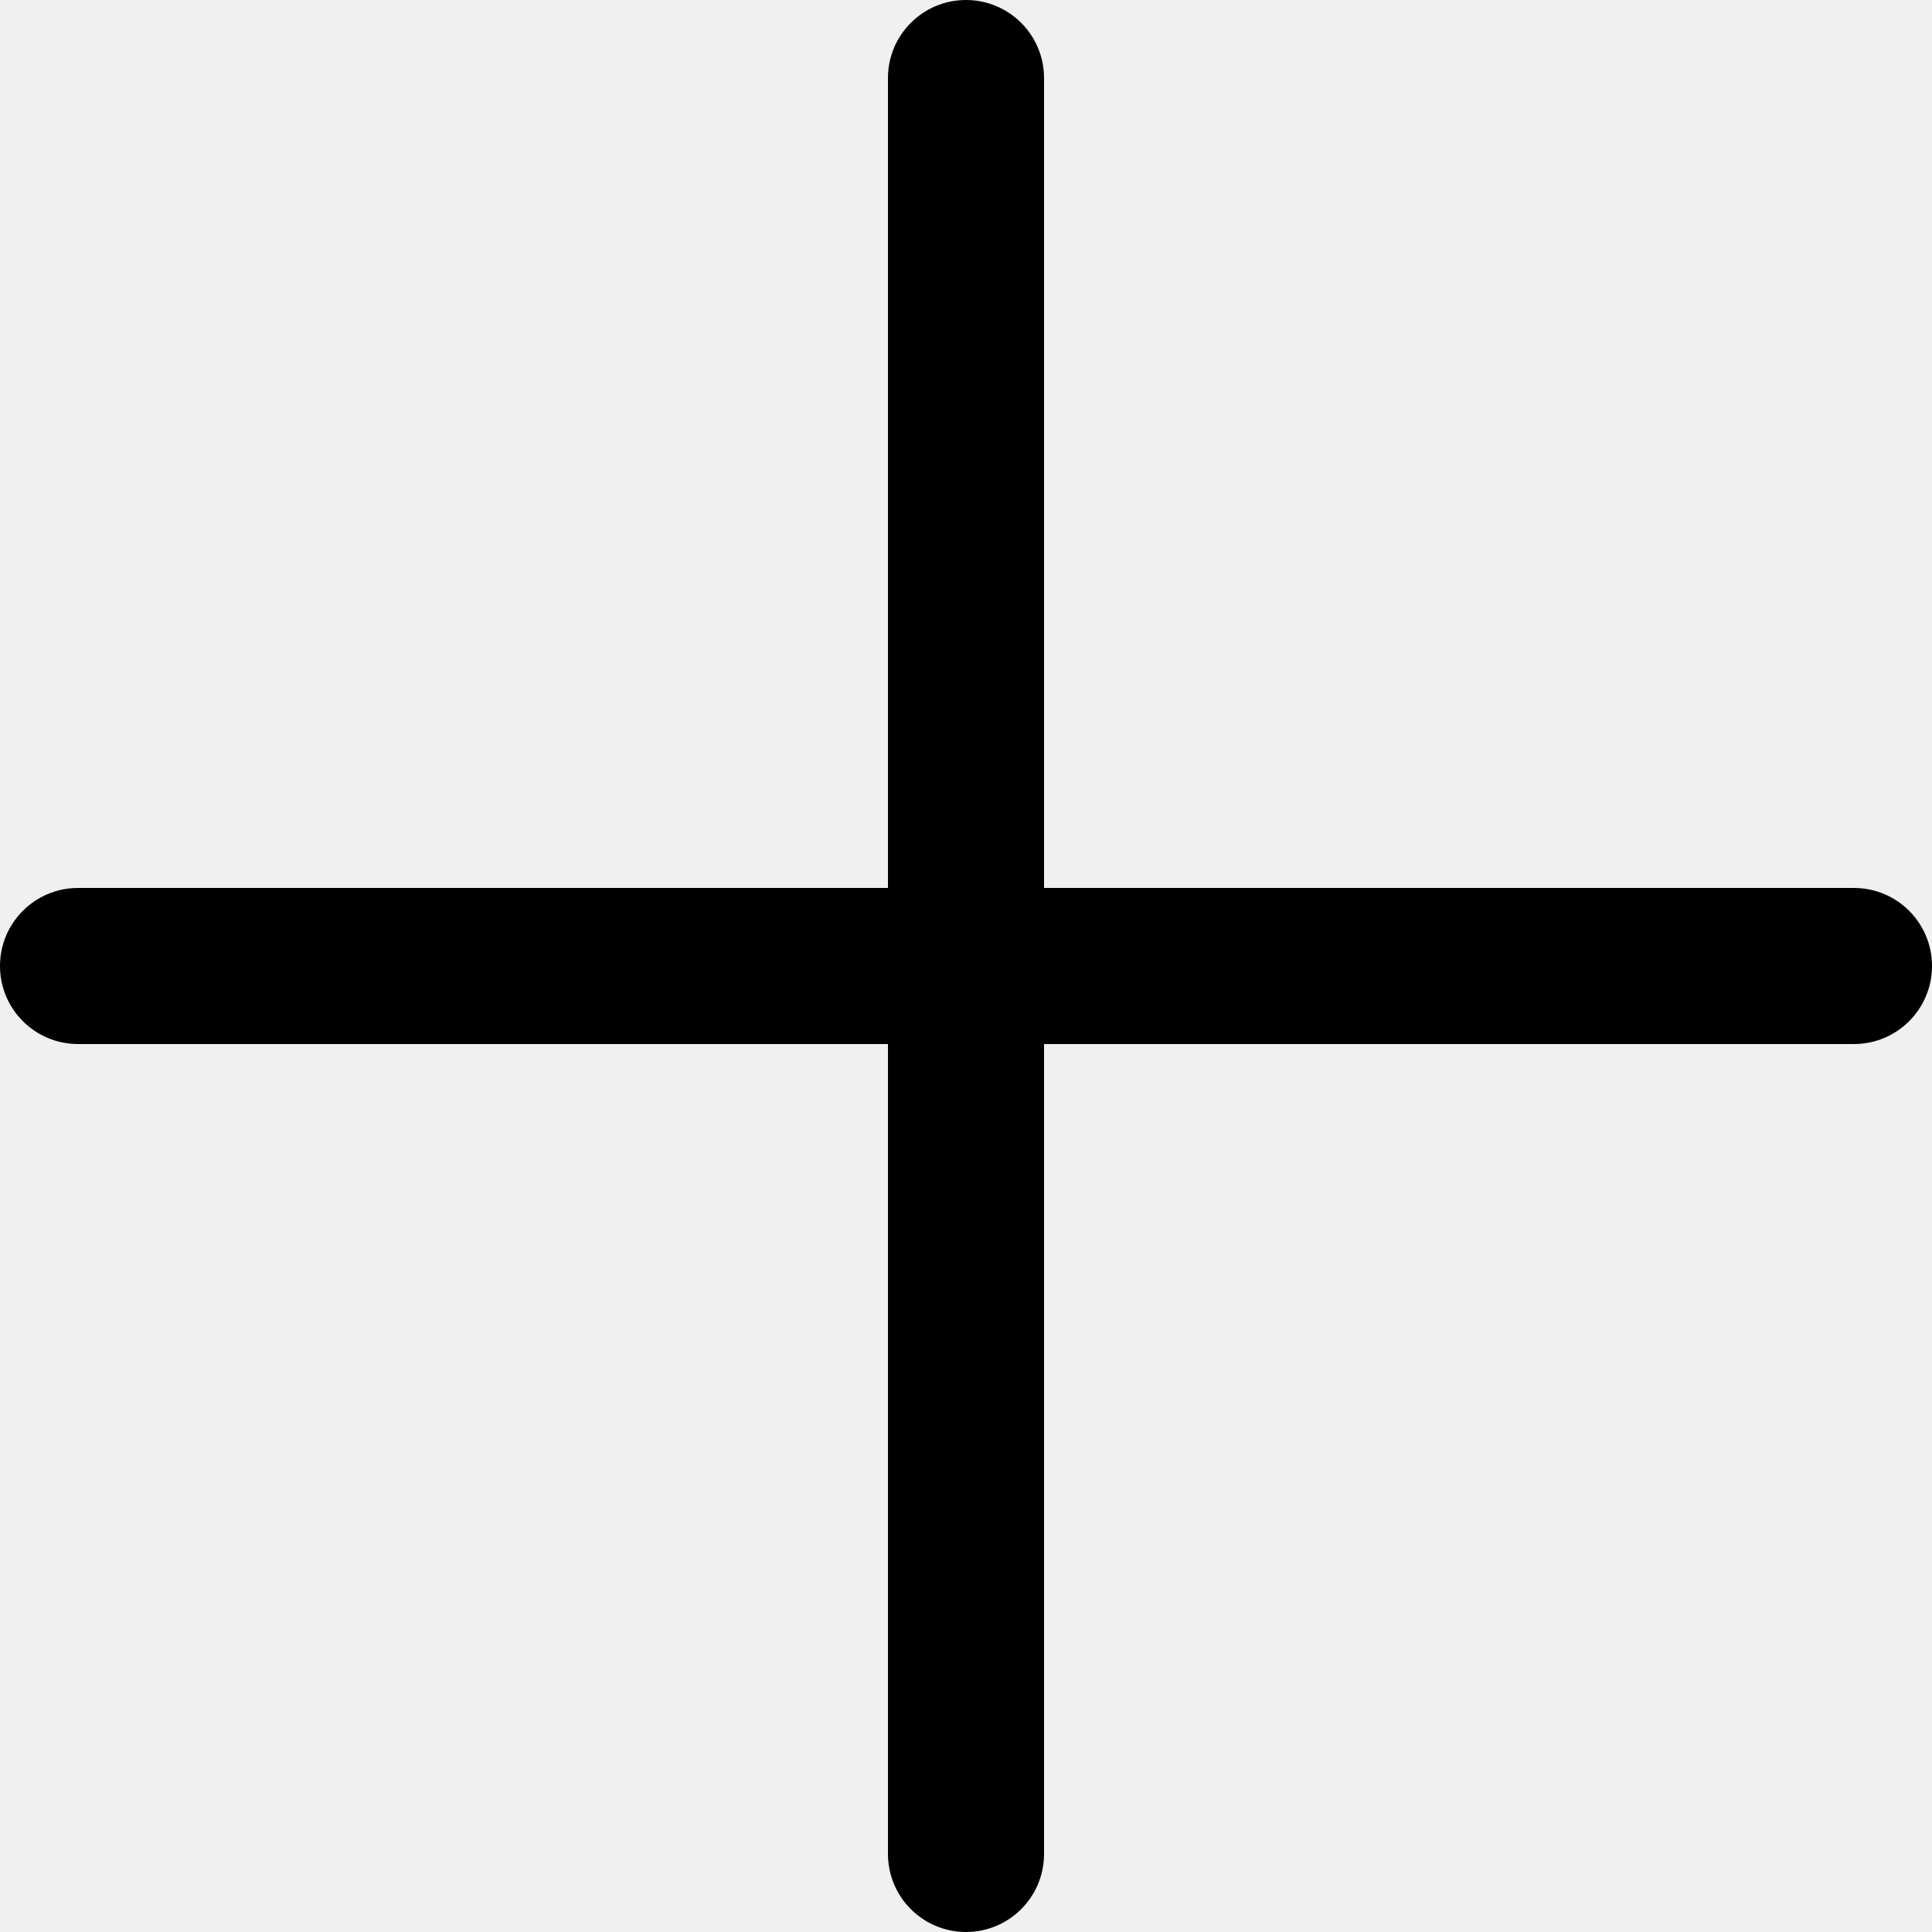
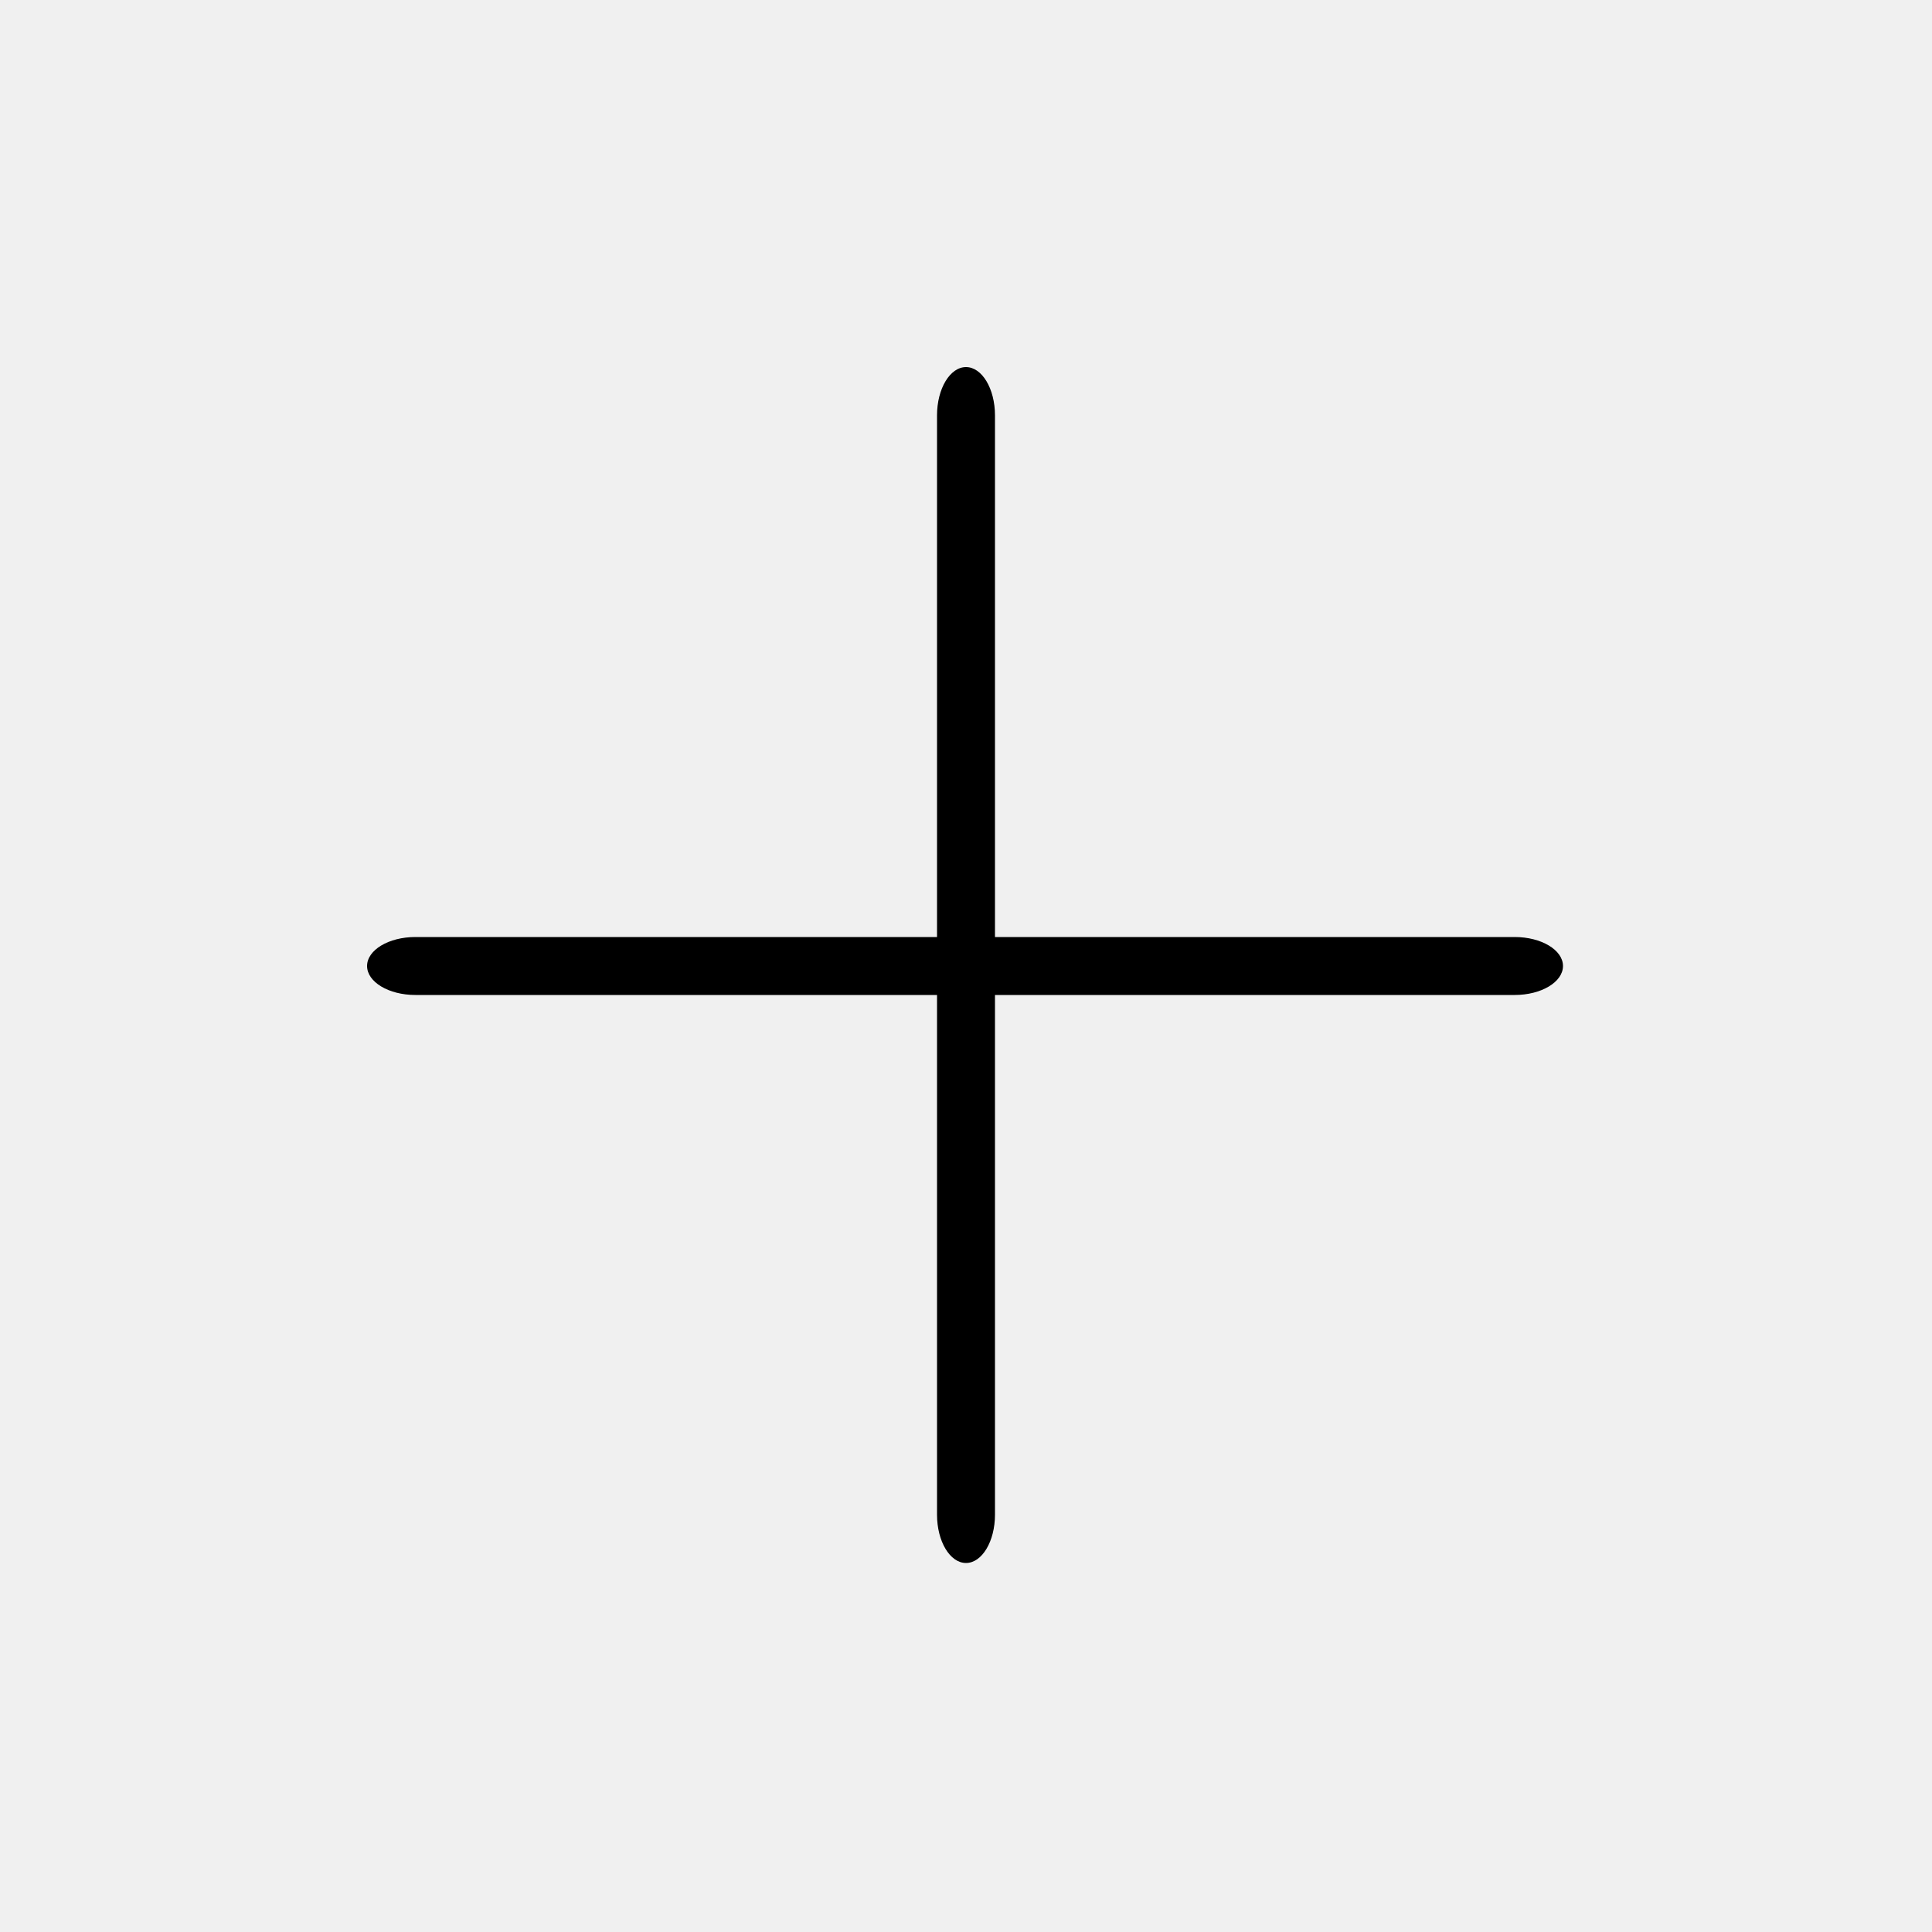
- <svg xmlns="http://www.w3.org/2000/svg" version="1.1" id="Layer_1" x="0px" y="0px" viewBox="0 0 512 512" style="enable-background:new 0 0 512 512;" xml:space="preserve">
-   <g>
-     <g>
-       <path d="M256,0c-11.422,0-20.682,9.26-20.682,20.682v470.636c0,11.423,9.26,20.682,20.682,20.682    c11.423,0,20.682-9.259,20.682-20.682V20.682C276.682,9.26,267.423,0,256,0z" />
-     </g>
+ <svg xmlns="http://www.w3.org/2000/svg" width="1000" height="1000" viewBox="0 0 1000 1000" fill="none">
+   <g clip-path="url(#clip0_2024_16857)">
+     <path d="M500 190C491.716 190 485 201.195 485 215.004V783.996C485 797.806 491.716 809 500 809C508.285 809 515 797.806 515 783.996V215.004C515 201.195 508.285 190 500 190Z" fill="black" />
+     <path d="M783.996 485H215.004C201.195 485 190 491.716 190 500C190 508.285 201.195 515 215.004 515H783.996C797.806 515 809 508.285 809 500C809 491.716 797.806 485 783.996 485Z" fill="black" />
  </g>
-   <g>
-     <g>
-       <path d="M491.318,235.318H20.682C9.26,235.318,0,244.578,0,256c0,11.423,9.26,20.682,20.682,20.682h470.636    c11.423,0,20.682-9.259,20.682-20.682C512,244.578,502.741,235.318,491.318,235.318z" />
-     </g>
-   </g>
-   <g>
- </g>
-   <g>
- </g>
-   <g>
- </g>
-   <g>
- </g>
-   <g>
- </g>
-   <g>
- </g>
-   <g>
- </g>
-   <g>
- </g>
-   <g>
- </g>
-   <g>
- </g>
-   <g>
- </g>
-   <g>
- </g>
-   <g>
- </g>
-   <g>
- </g>
-   <g>
- </g>
+   <defs>
+     <clipPath id="clip0_2024_16857">
+       <rect width="619" height="619" fill="white" transform="translate(190 190)" />
+     </clipPath>
+   </defs>
</svg>
